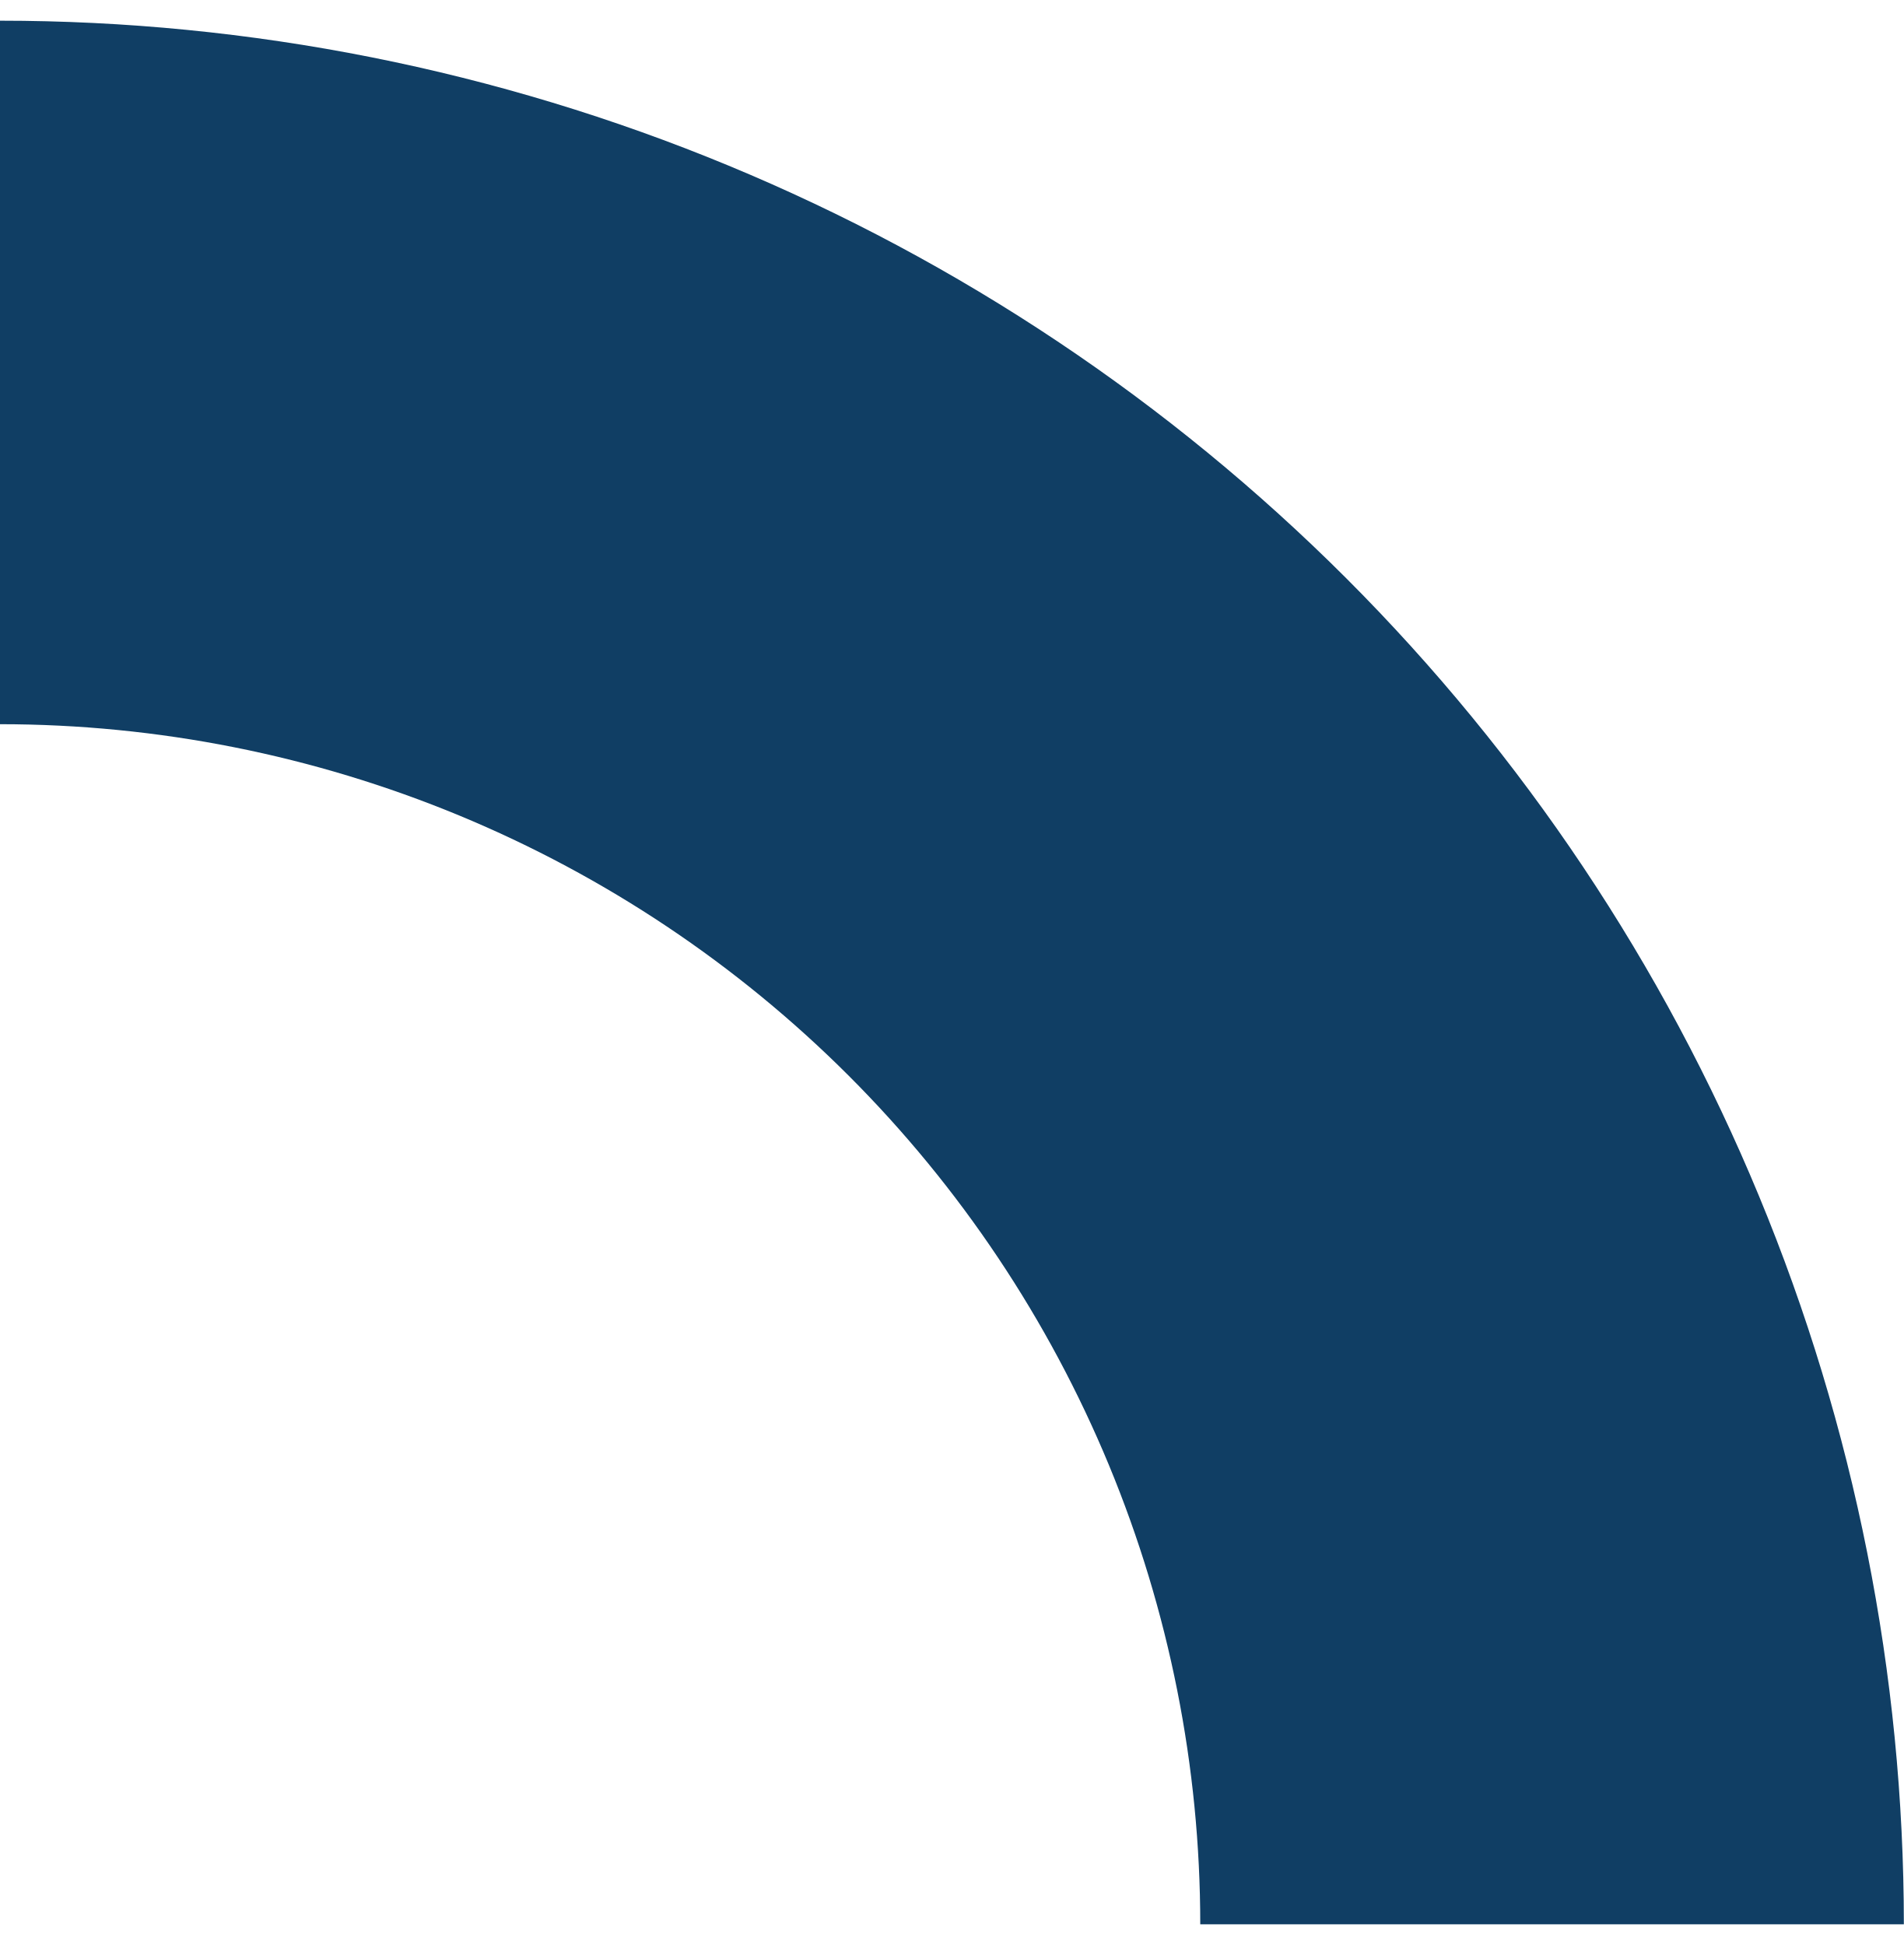
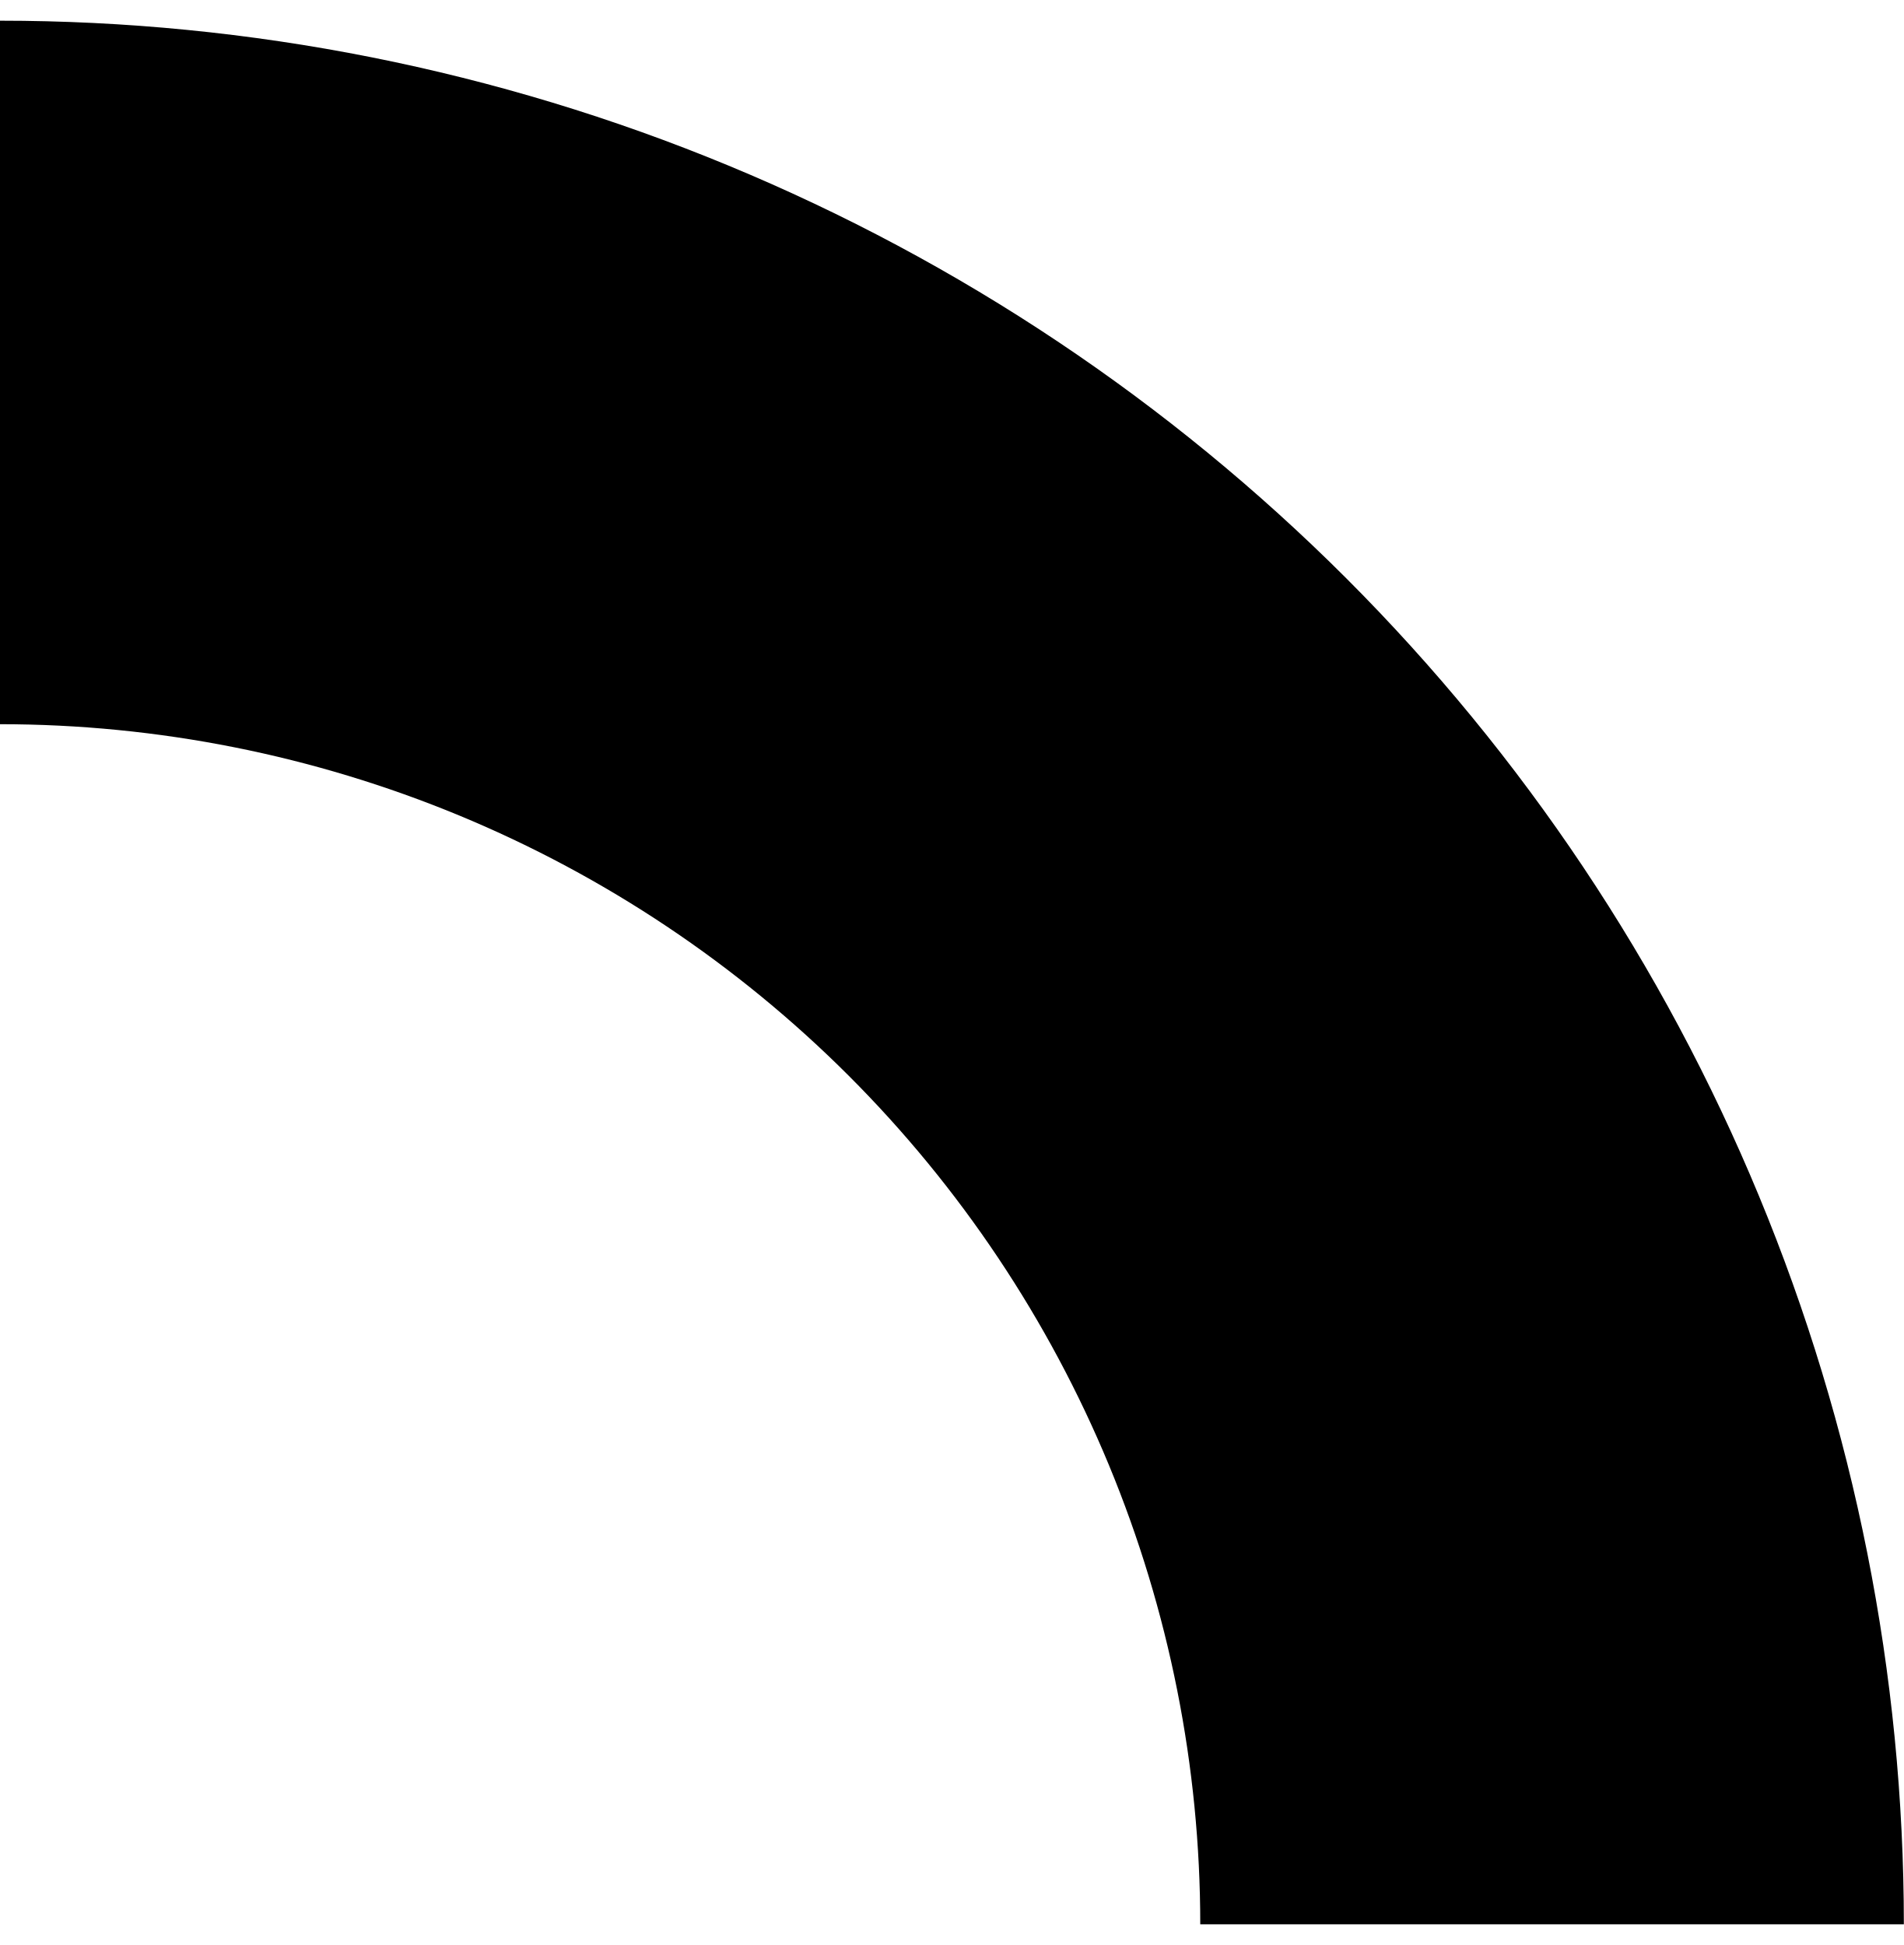
- <svg xmlns="http://www.w3.org/2000/svg" width="46" height="47" viewBox="0 0 46 47" fill="none">
-   <path fill-rule="evenodd" clip-rule="evenodd" d="M0 0.5C6.041 0.5 12.023 1.69 17.603 4.002C23.184 6.313 28.255 9.702 32.527 13.973C36.798 18.245 40.187 23.316 42.498 28.897C44.81 34.477 46 40.459 46 46.5H29C29 42.692 28.25 38.921 26.793 35.402C25.335 31.884 23.199 28.687 20.506 25.994C17.813 23.301 14.616 21.165 11.098 19.707C7.579 18.25 3.808 17.5 0 17.5V0.5Z" fill="#103E64" />
+ <svg xmlns="http://www.w3.org/2000/svg" viewBox="0 0 46 47">
+   <path fill-rule="evenodd" clip-rule="evenodd" d="M0 0.5C6.041 0.5 12.023 1.69 17.603 4.002C23.184 6.313 28.255 9.702 32.527 13.973C36.798 18.245 40.187 23.316 42.498 28.897C44.81 34.477 46 40.459 46 46.5H29C29 42.692 28.25 38.921 26.793 35.402C25.335 31.884 23.199 28.687 20.506 25.994C17.813 23.301 14.616 21.165 11.098 19.707C7.579 18.25 3.808 17.5 0 17.5V0.5Z" />
</svg>
